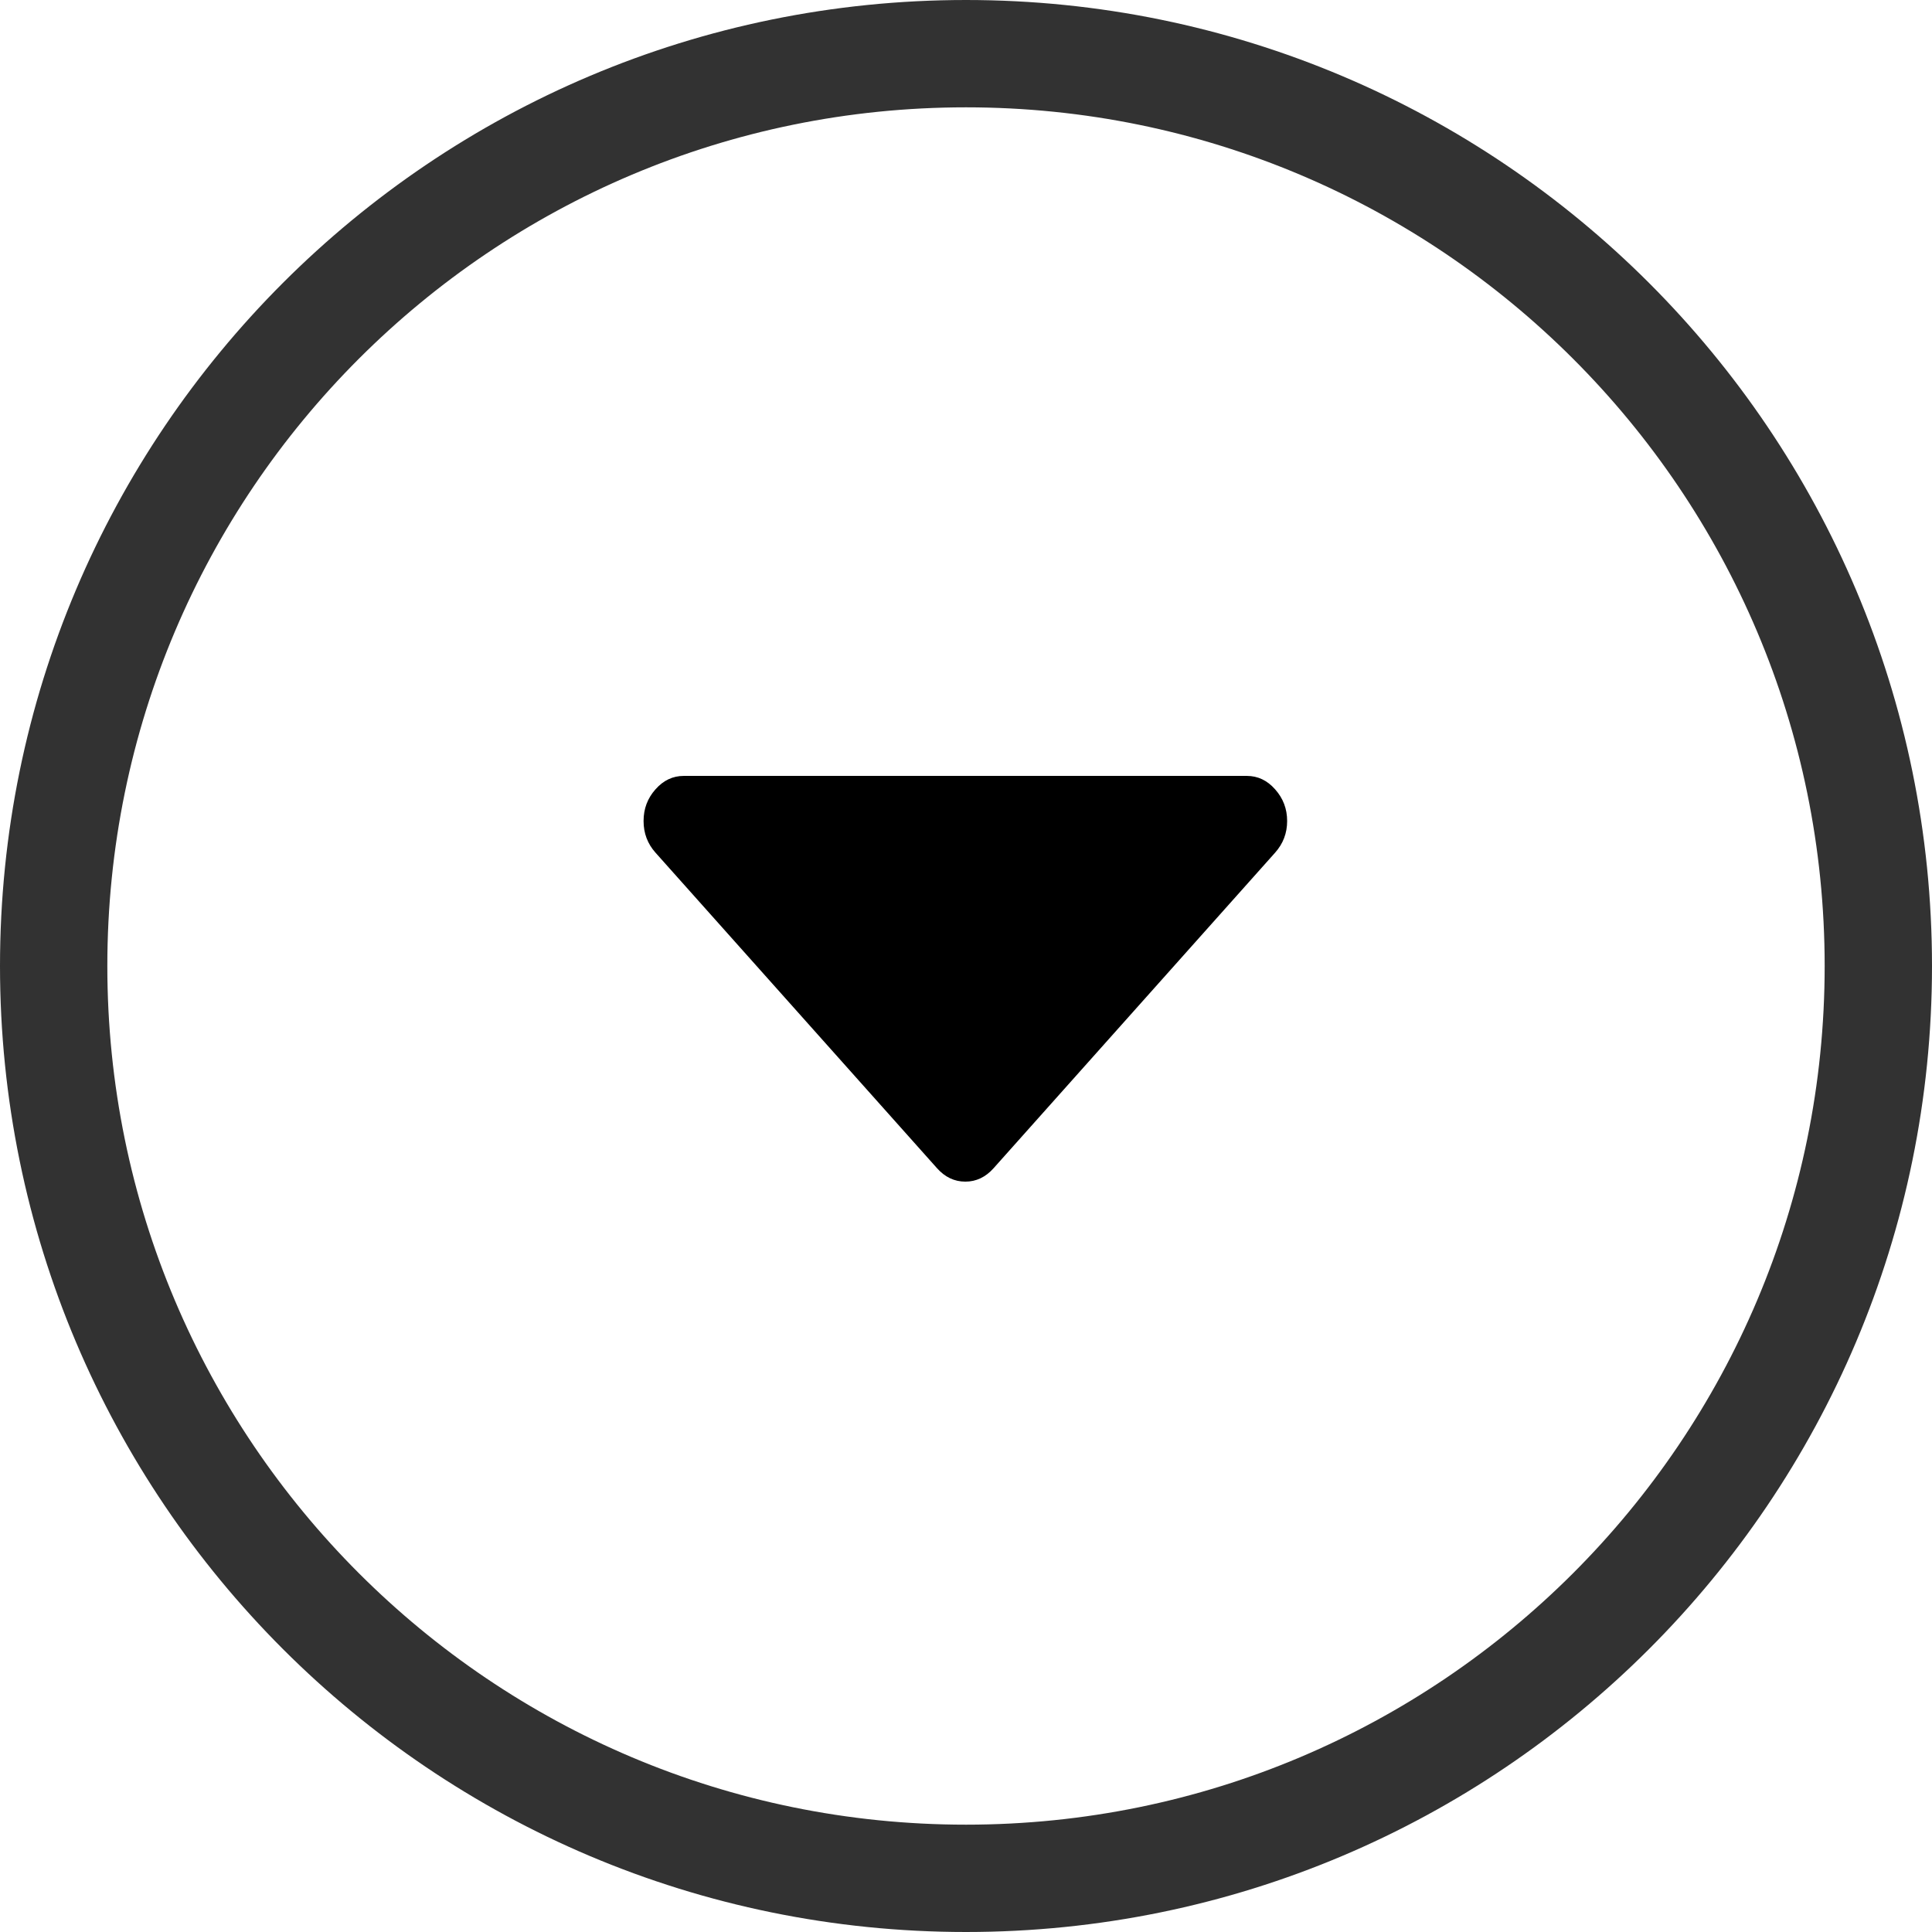
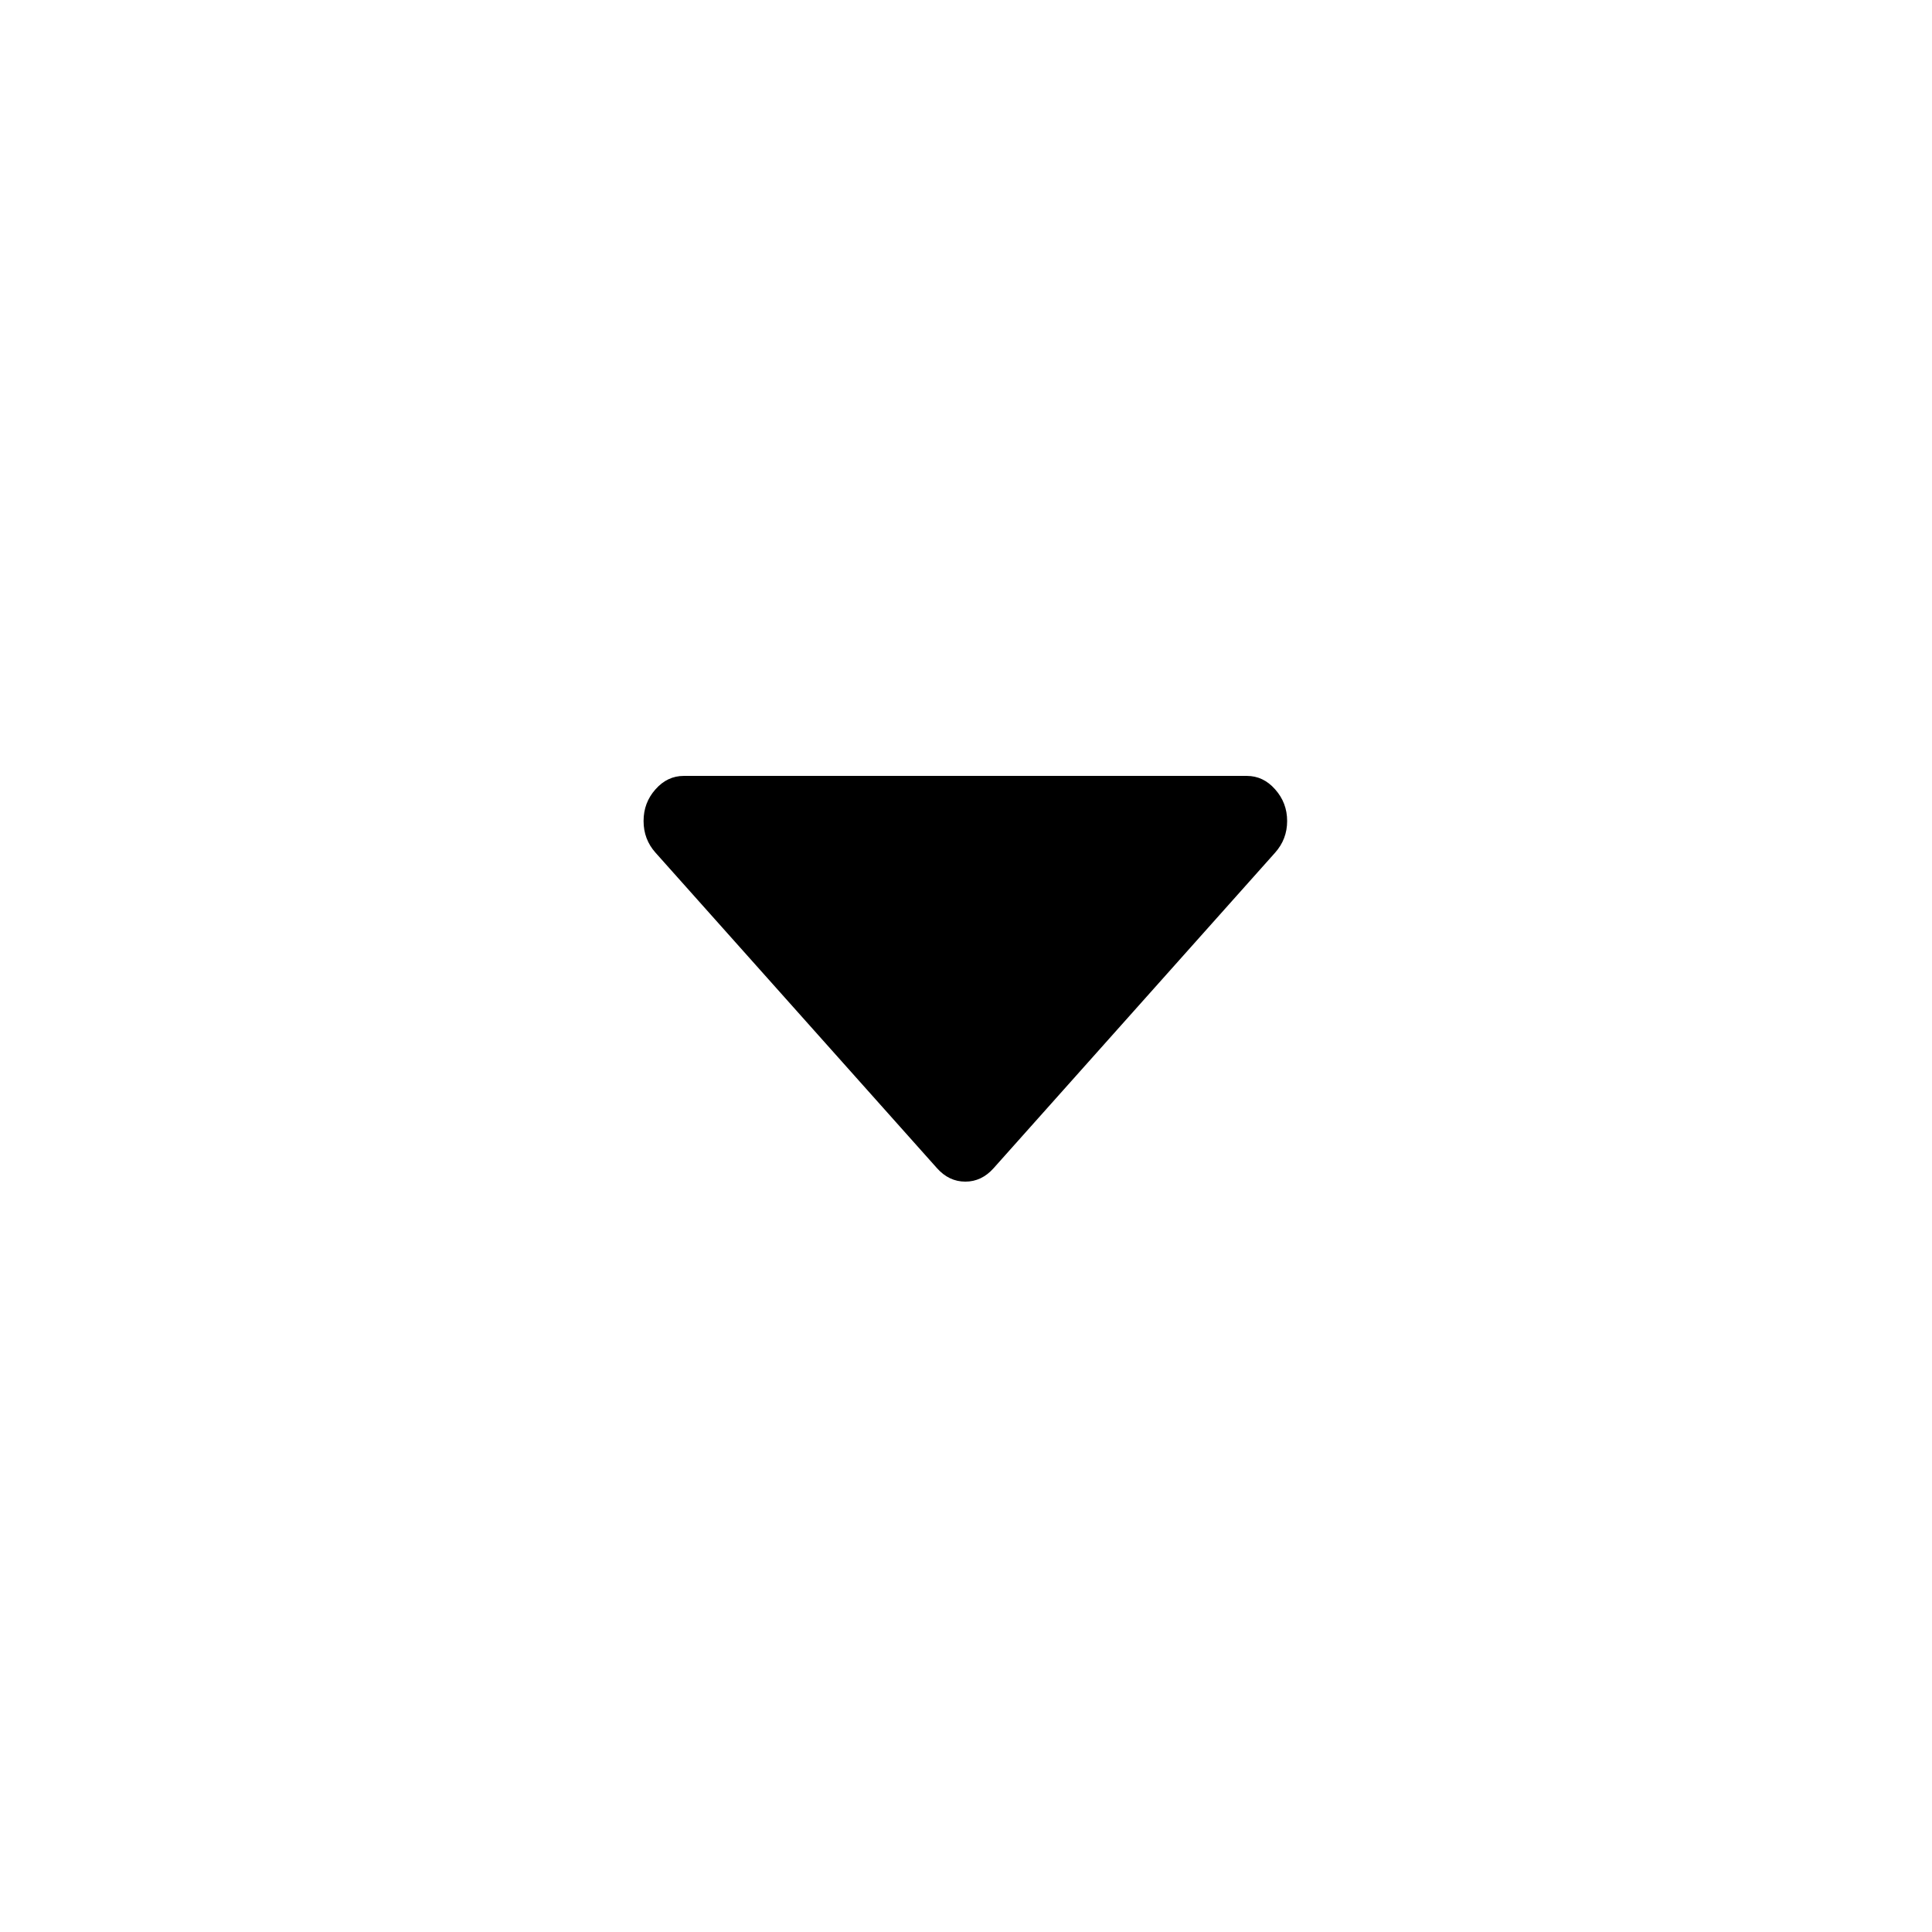
<svg xmlns="http://www.w3.org/2000/svg" width="18px" height="18px" viewBox="0 0 18 18" version="1.1">
  <g stroke="none" stroke-width="1" fill="none" fill-rule="evenodd">
-     <path stroke="#323232" stroke-width="1" d="M9,0.5 C4.305,0.5 0.5,4.305 0.5,9 C0.5,13.694 4.305,17.5 9,17.5 C13.694,17.5 17.5,13.694 17.5,9 C17.5,4.306 13.694,0.5 9,0.5 Z" />
+     <path stroke-width="1" d="M9,0.5 C4.305,0.5 0.5,4.305 0.5,9 C0.5,13.694 4.305,17.5 9,17.5 C13.694,17.5 17.5,13.694 17.5,9 C17.5,4.306 13.694,0.5 9,0.5 Z" />
  </g>
  <path d="M11.88,7.944 L9.257,10.884 C9.183,10.967 9.095,11.009 8.994,11.009 C8.892,11.009 8.804,10.967 8.73,10.884 L6.107,7.944 C6.033,7.861 5.996,7.763 5.996,7.649 C5.996,7.535 6.033,7.437 6.107,7.354 C6.181,7.27 6.269,7.229 6.37,7.229 L11.617,7.229 C11.718,7.229 11.806,7.27 11.88,7.354 C11.954,7.437 11.992,7.535 11.992,7.649 C11.992,7.763 11.954,7.861 11.88,7.944 L11.88,7.944 Z" id="fa-caret-up-копия-2" />
</svg>
